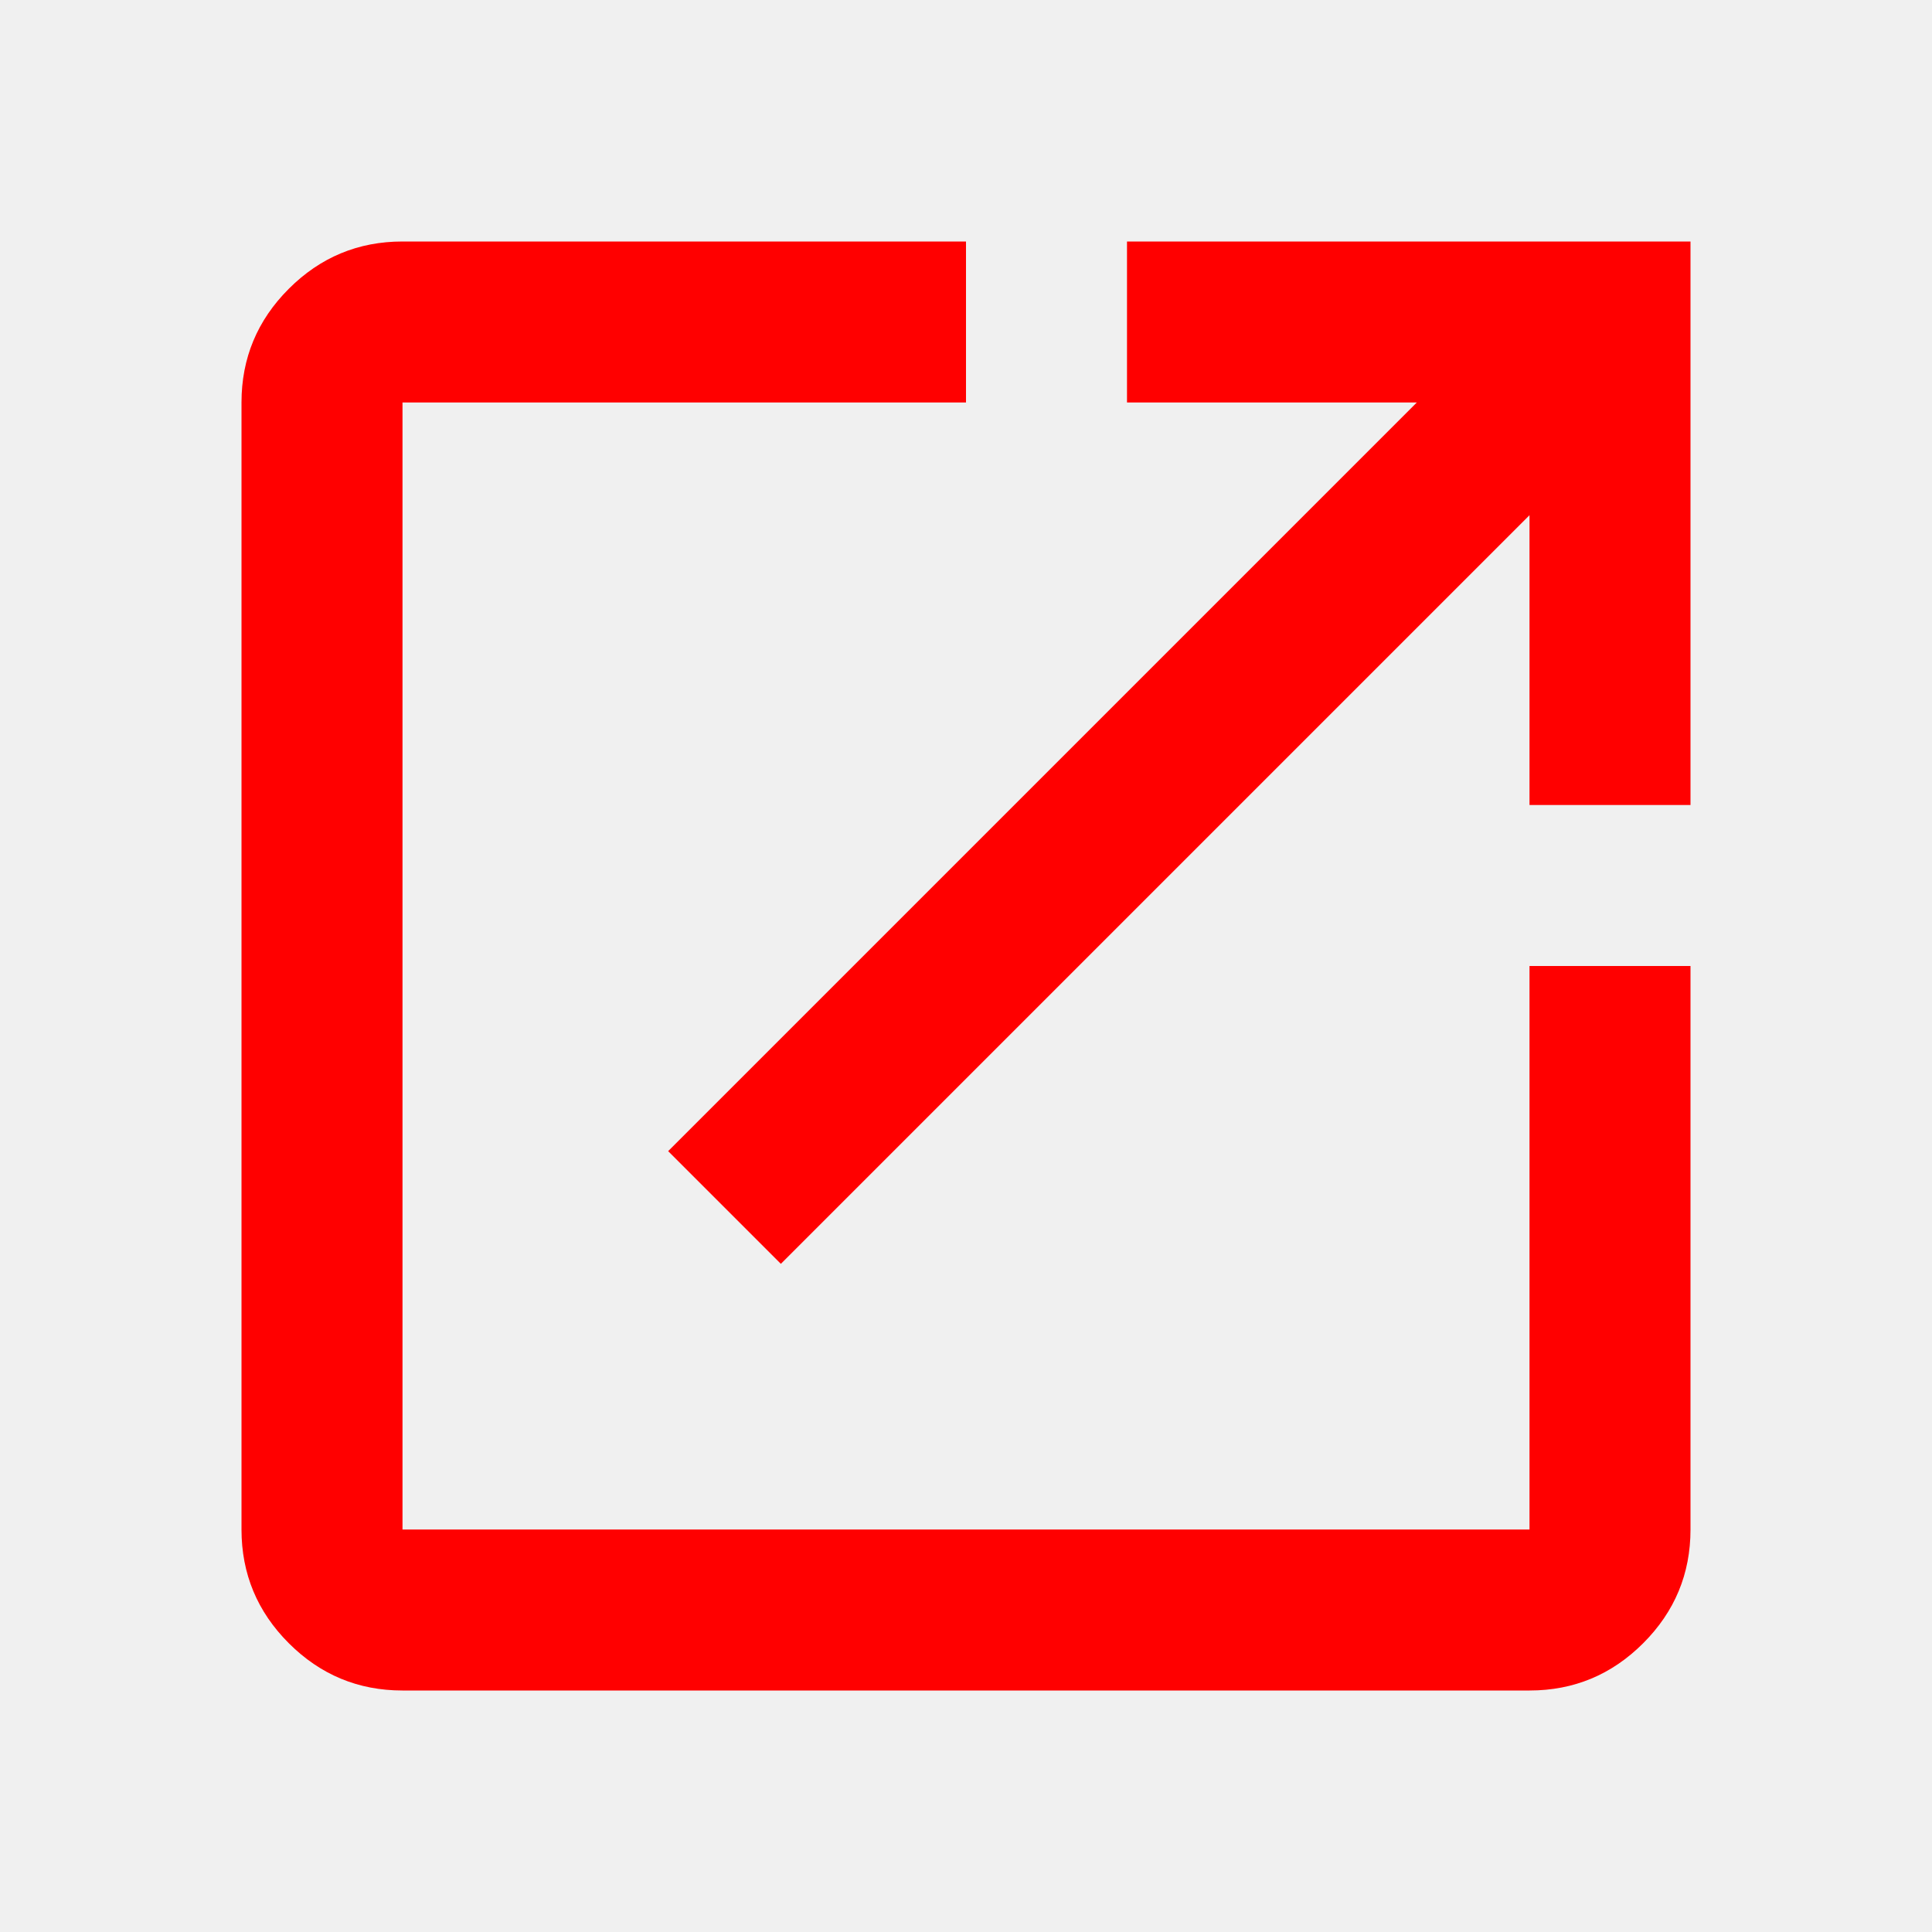
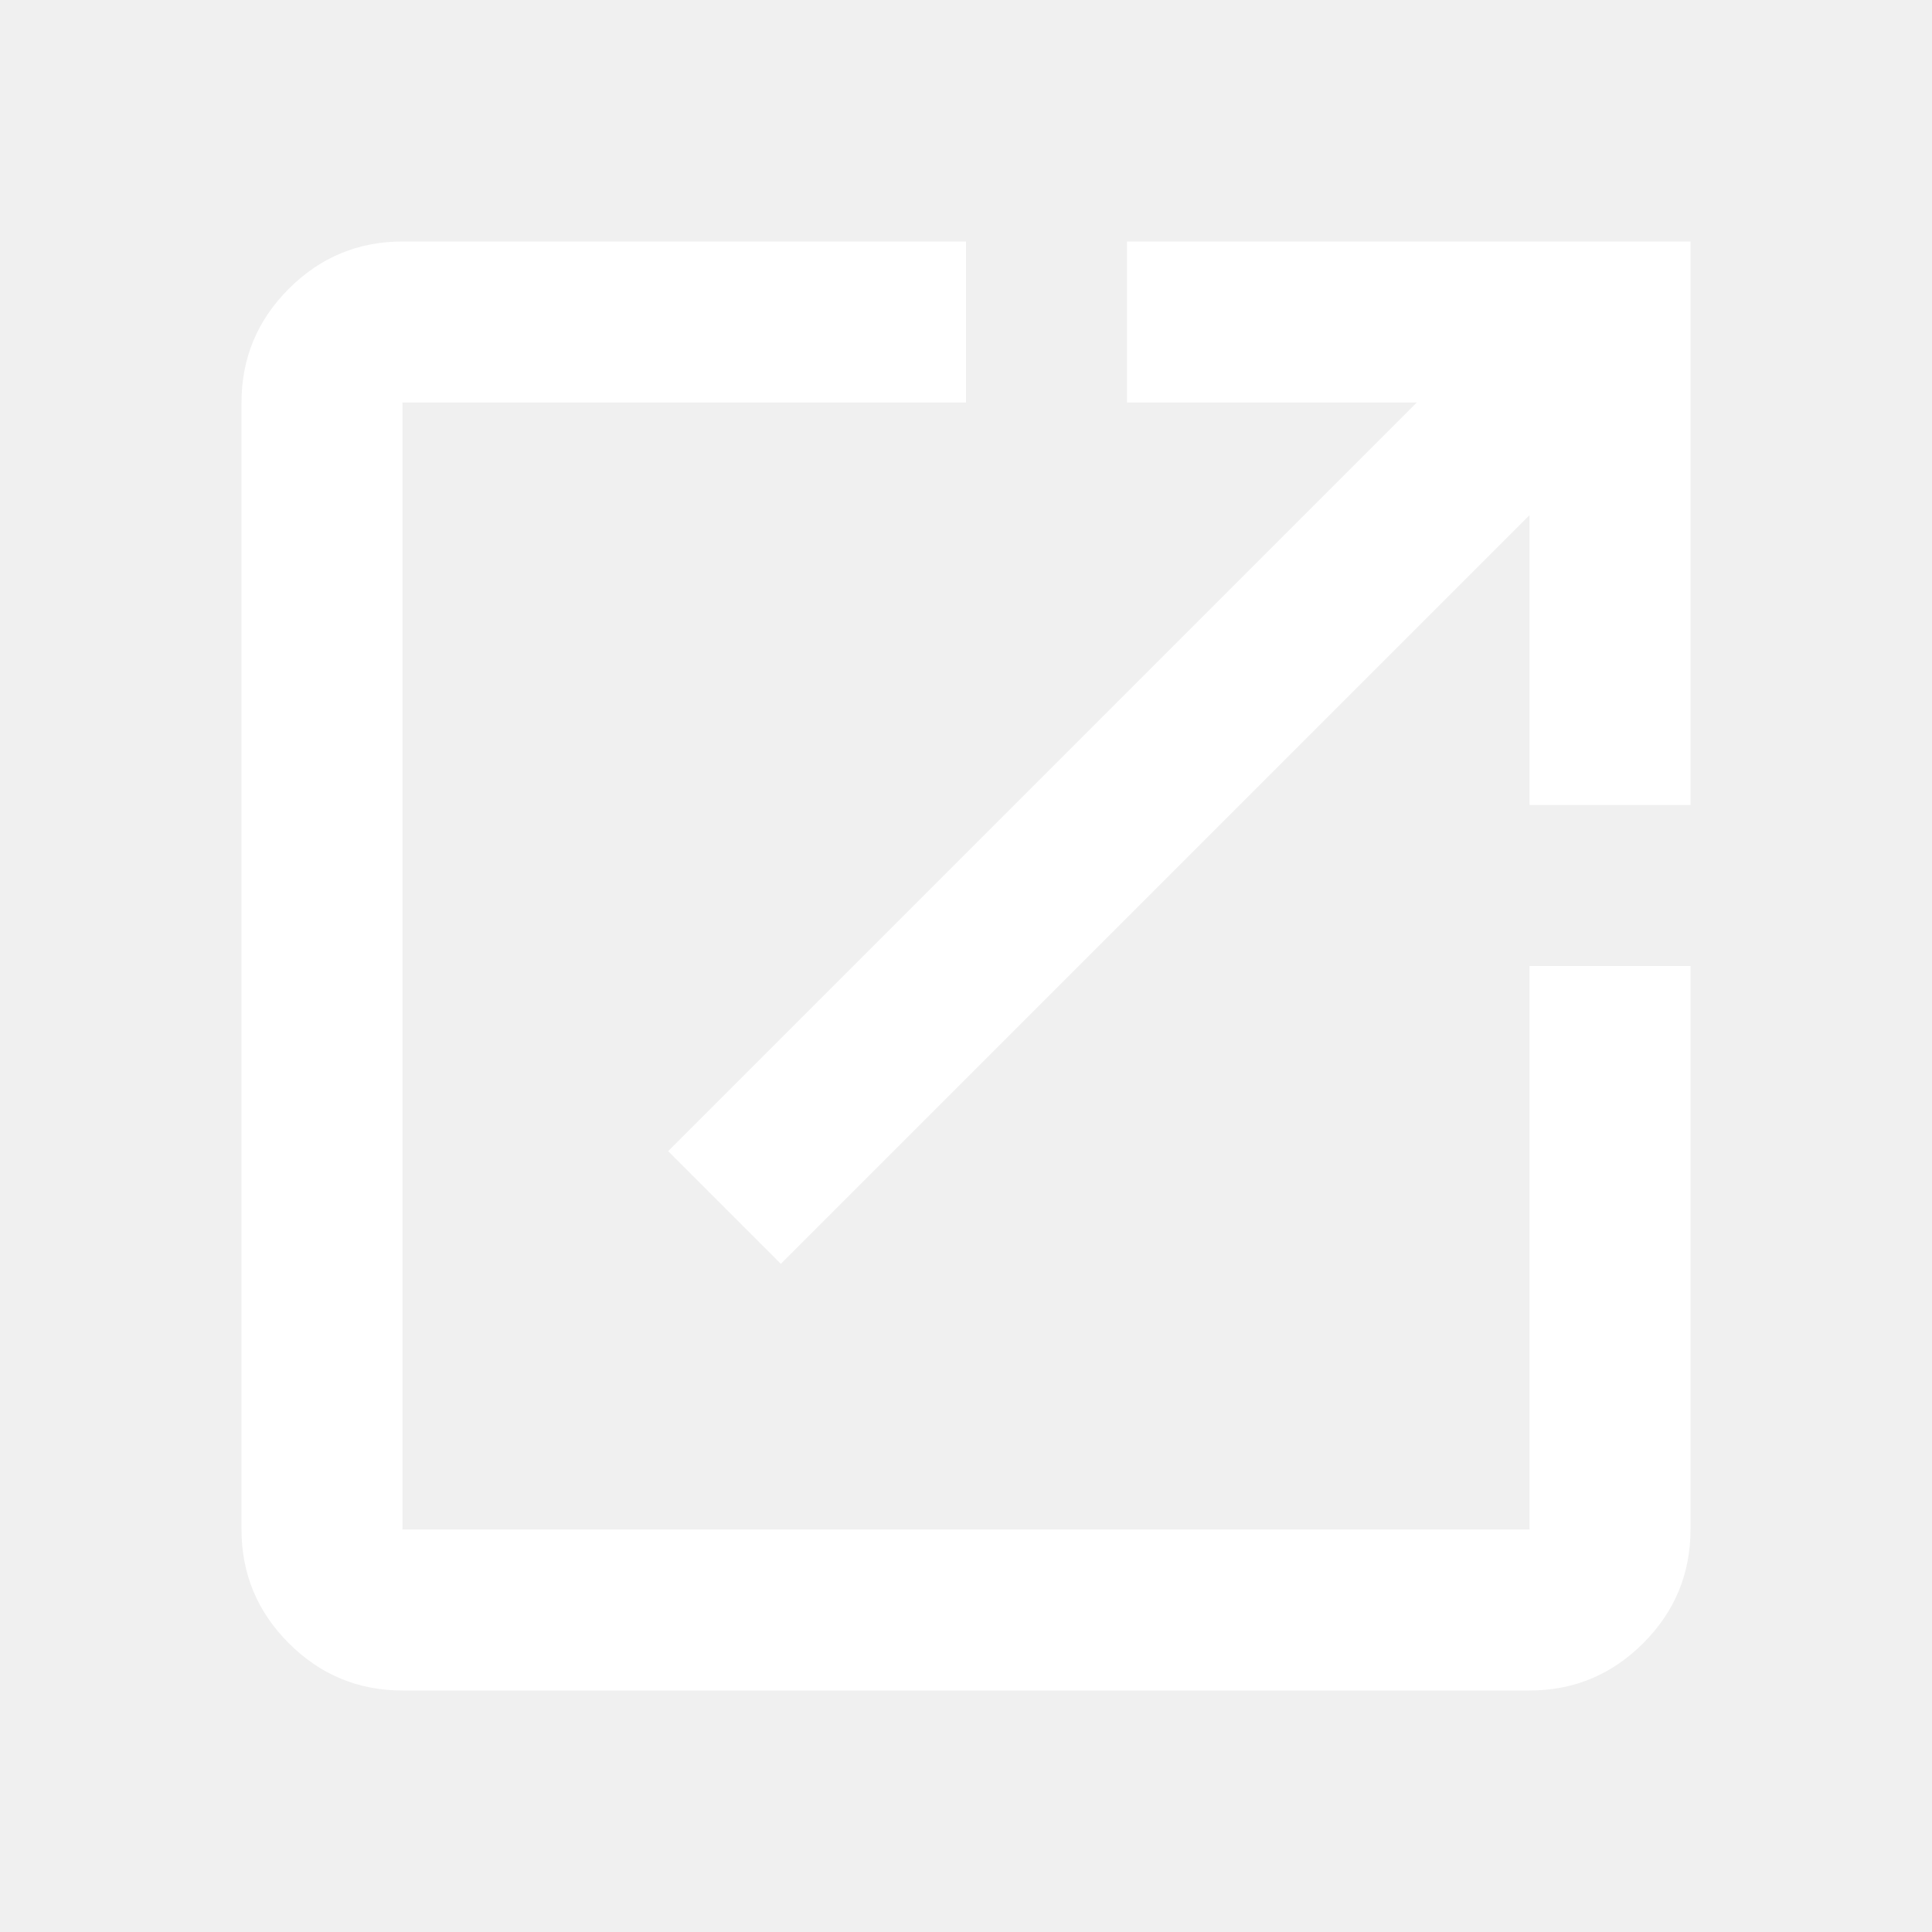
<svg xmlns="http://www.w3.org/2000/svg" height="24" viewBox="0 -960 960 960" width="24">
-   <path fill="red" d="M200-120q-33 0-56.5-23.5T120-200v-560q0-33 23.5-56.5T200-840h280v80H200v560h560v-280h80v280q0 33-23.5 56.5T760-120H200Zm188-212-56-56 372-372H560v-80h280v280h-80v-144L388-332Z" />
+   <path fill="#fff" d="M200-120q-33 0-56.5-23.5T120-200v-560q0-33 23.5-56.5T200-840h280v80H200v560h560v-280h80v280q0 33-23.5 56.5T760-120H200Zm188-212-56-56 372-372H560v-80h280v280h-80v-144L388-332Z" />
</svg>
